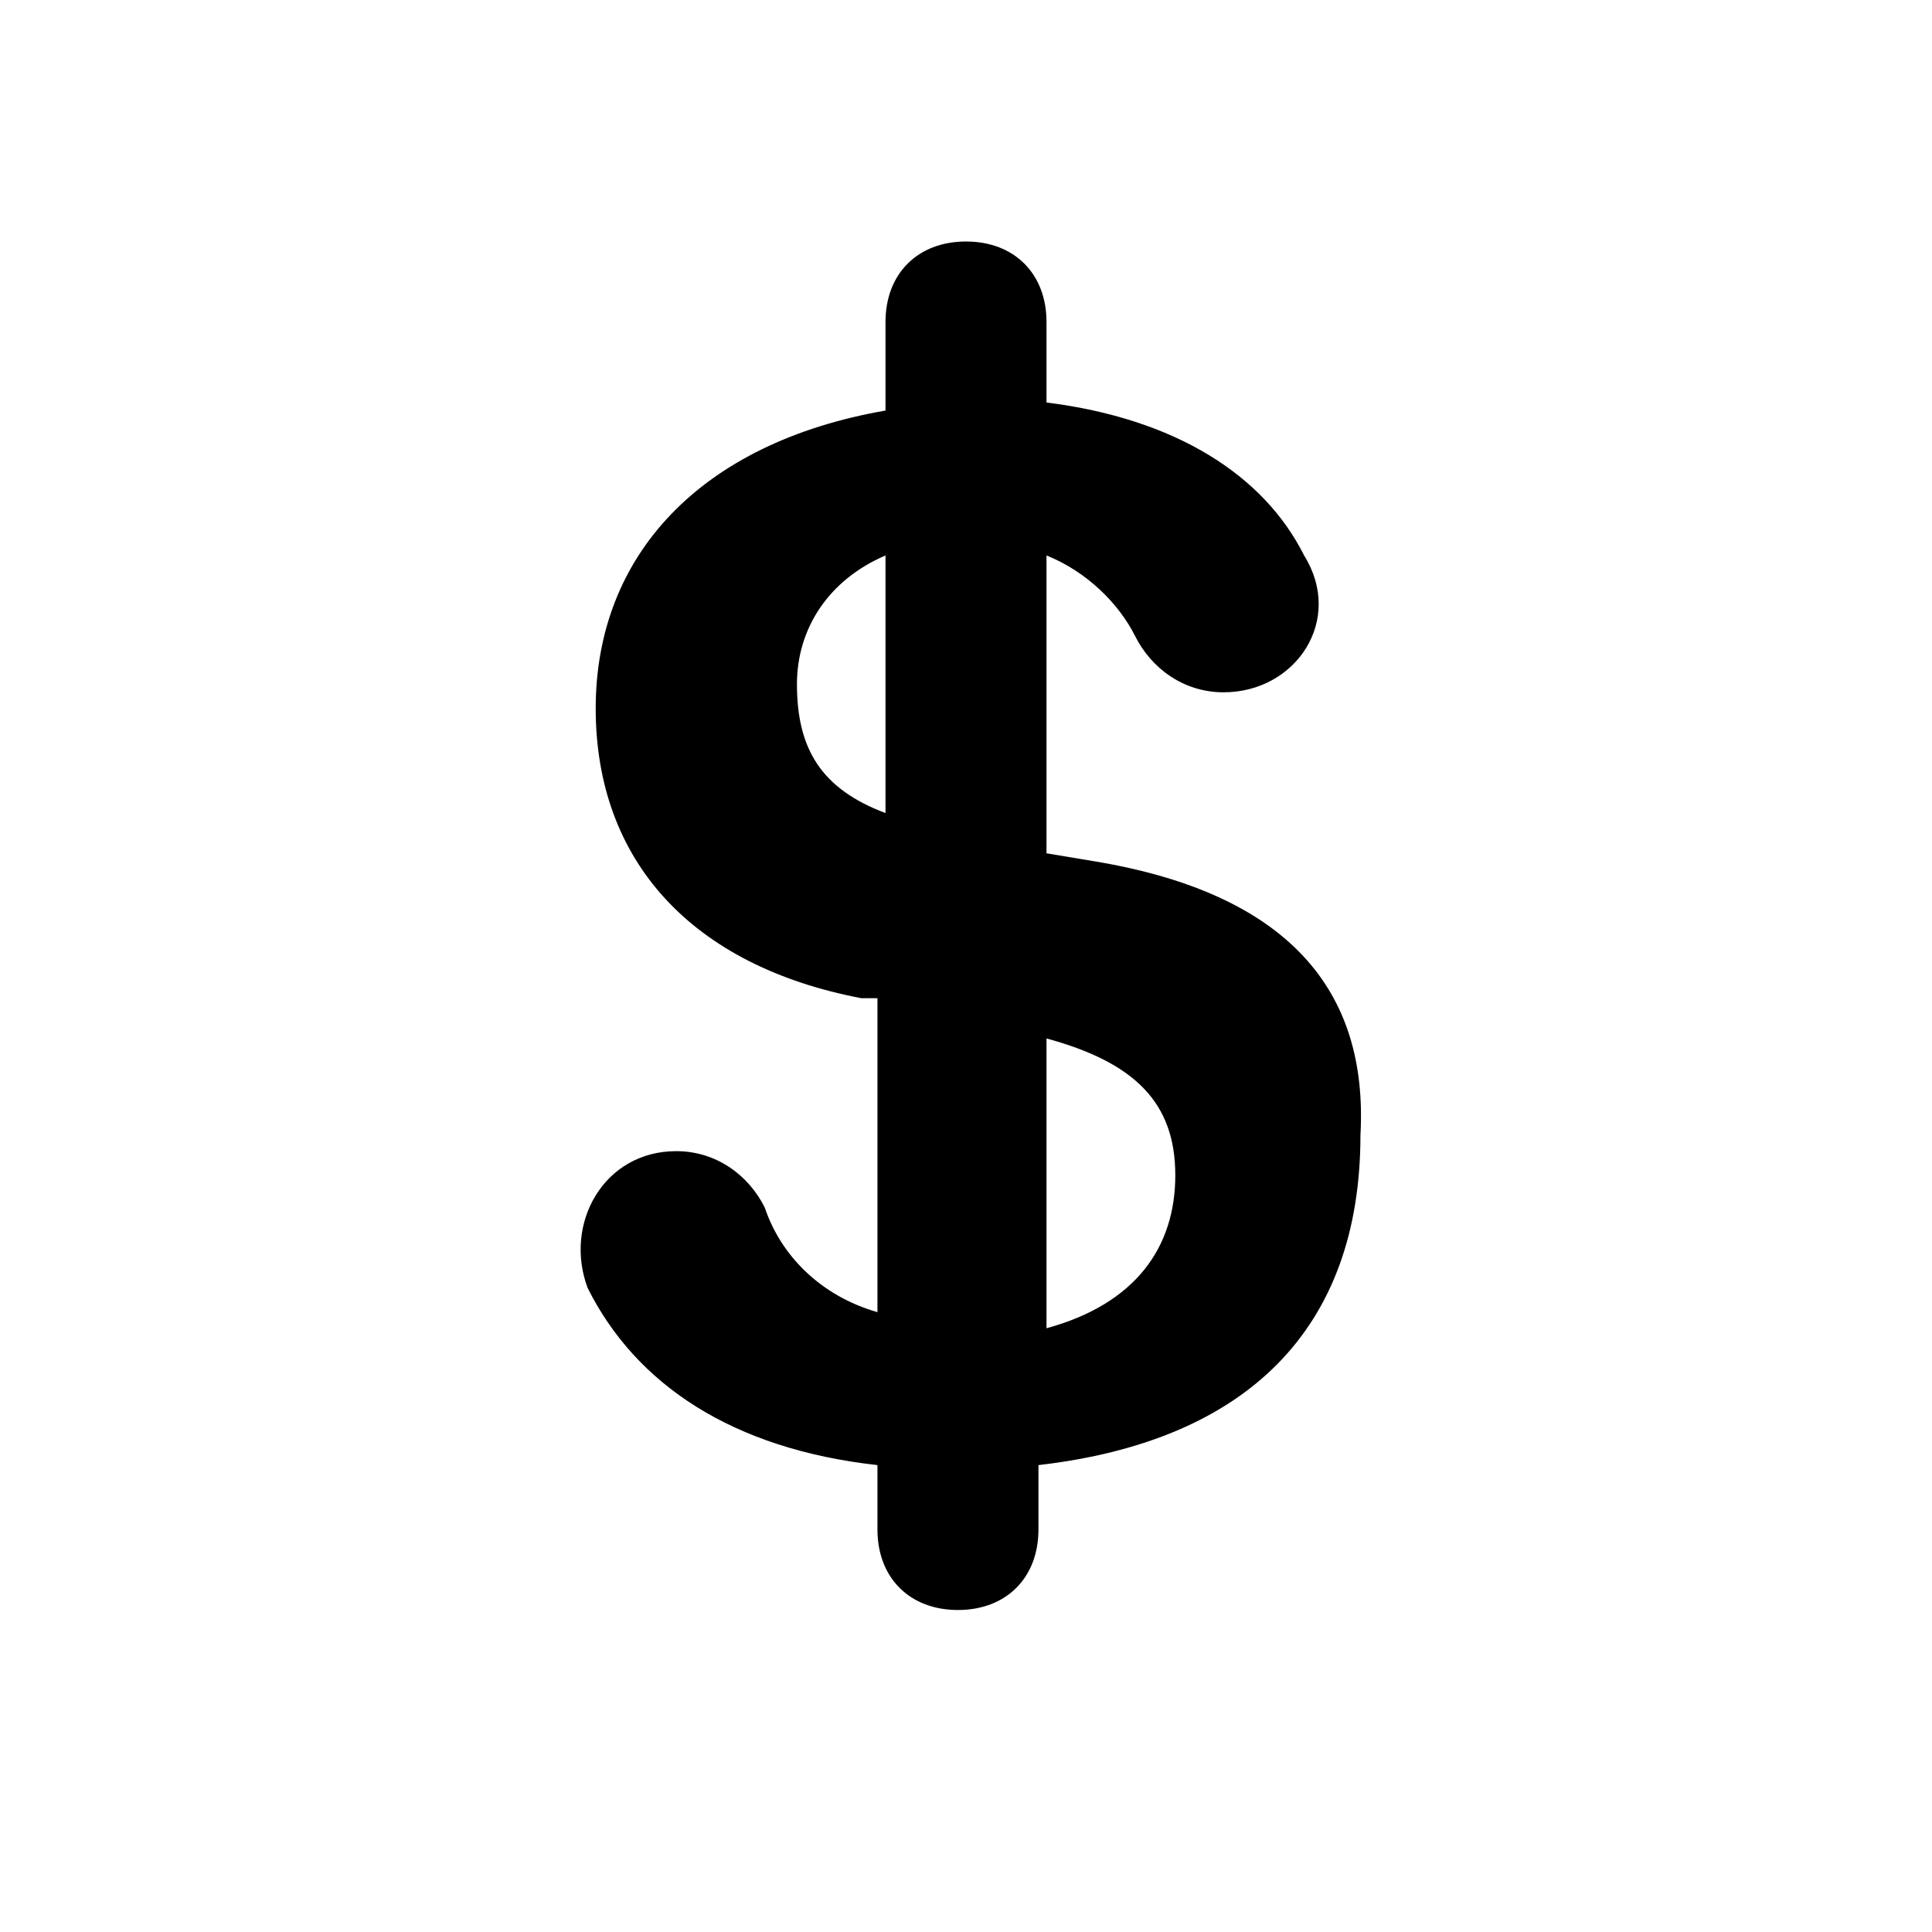
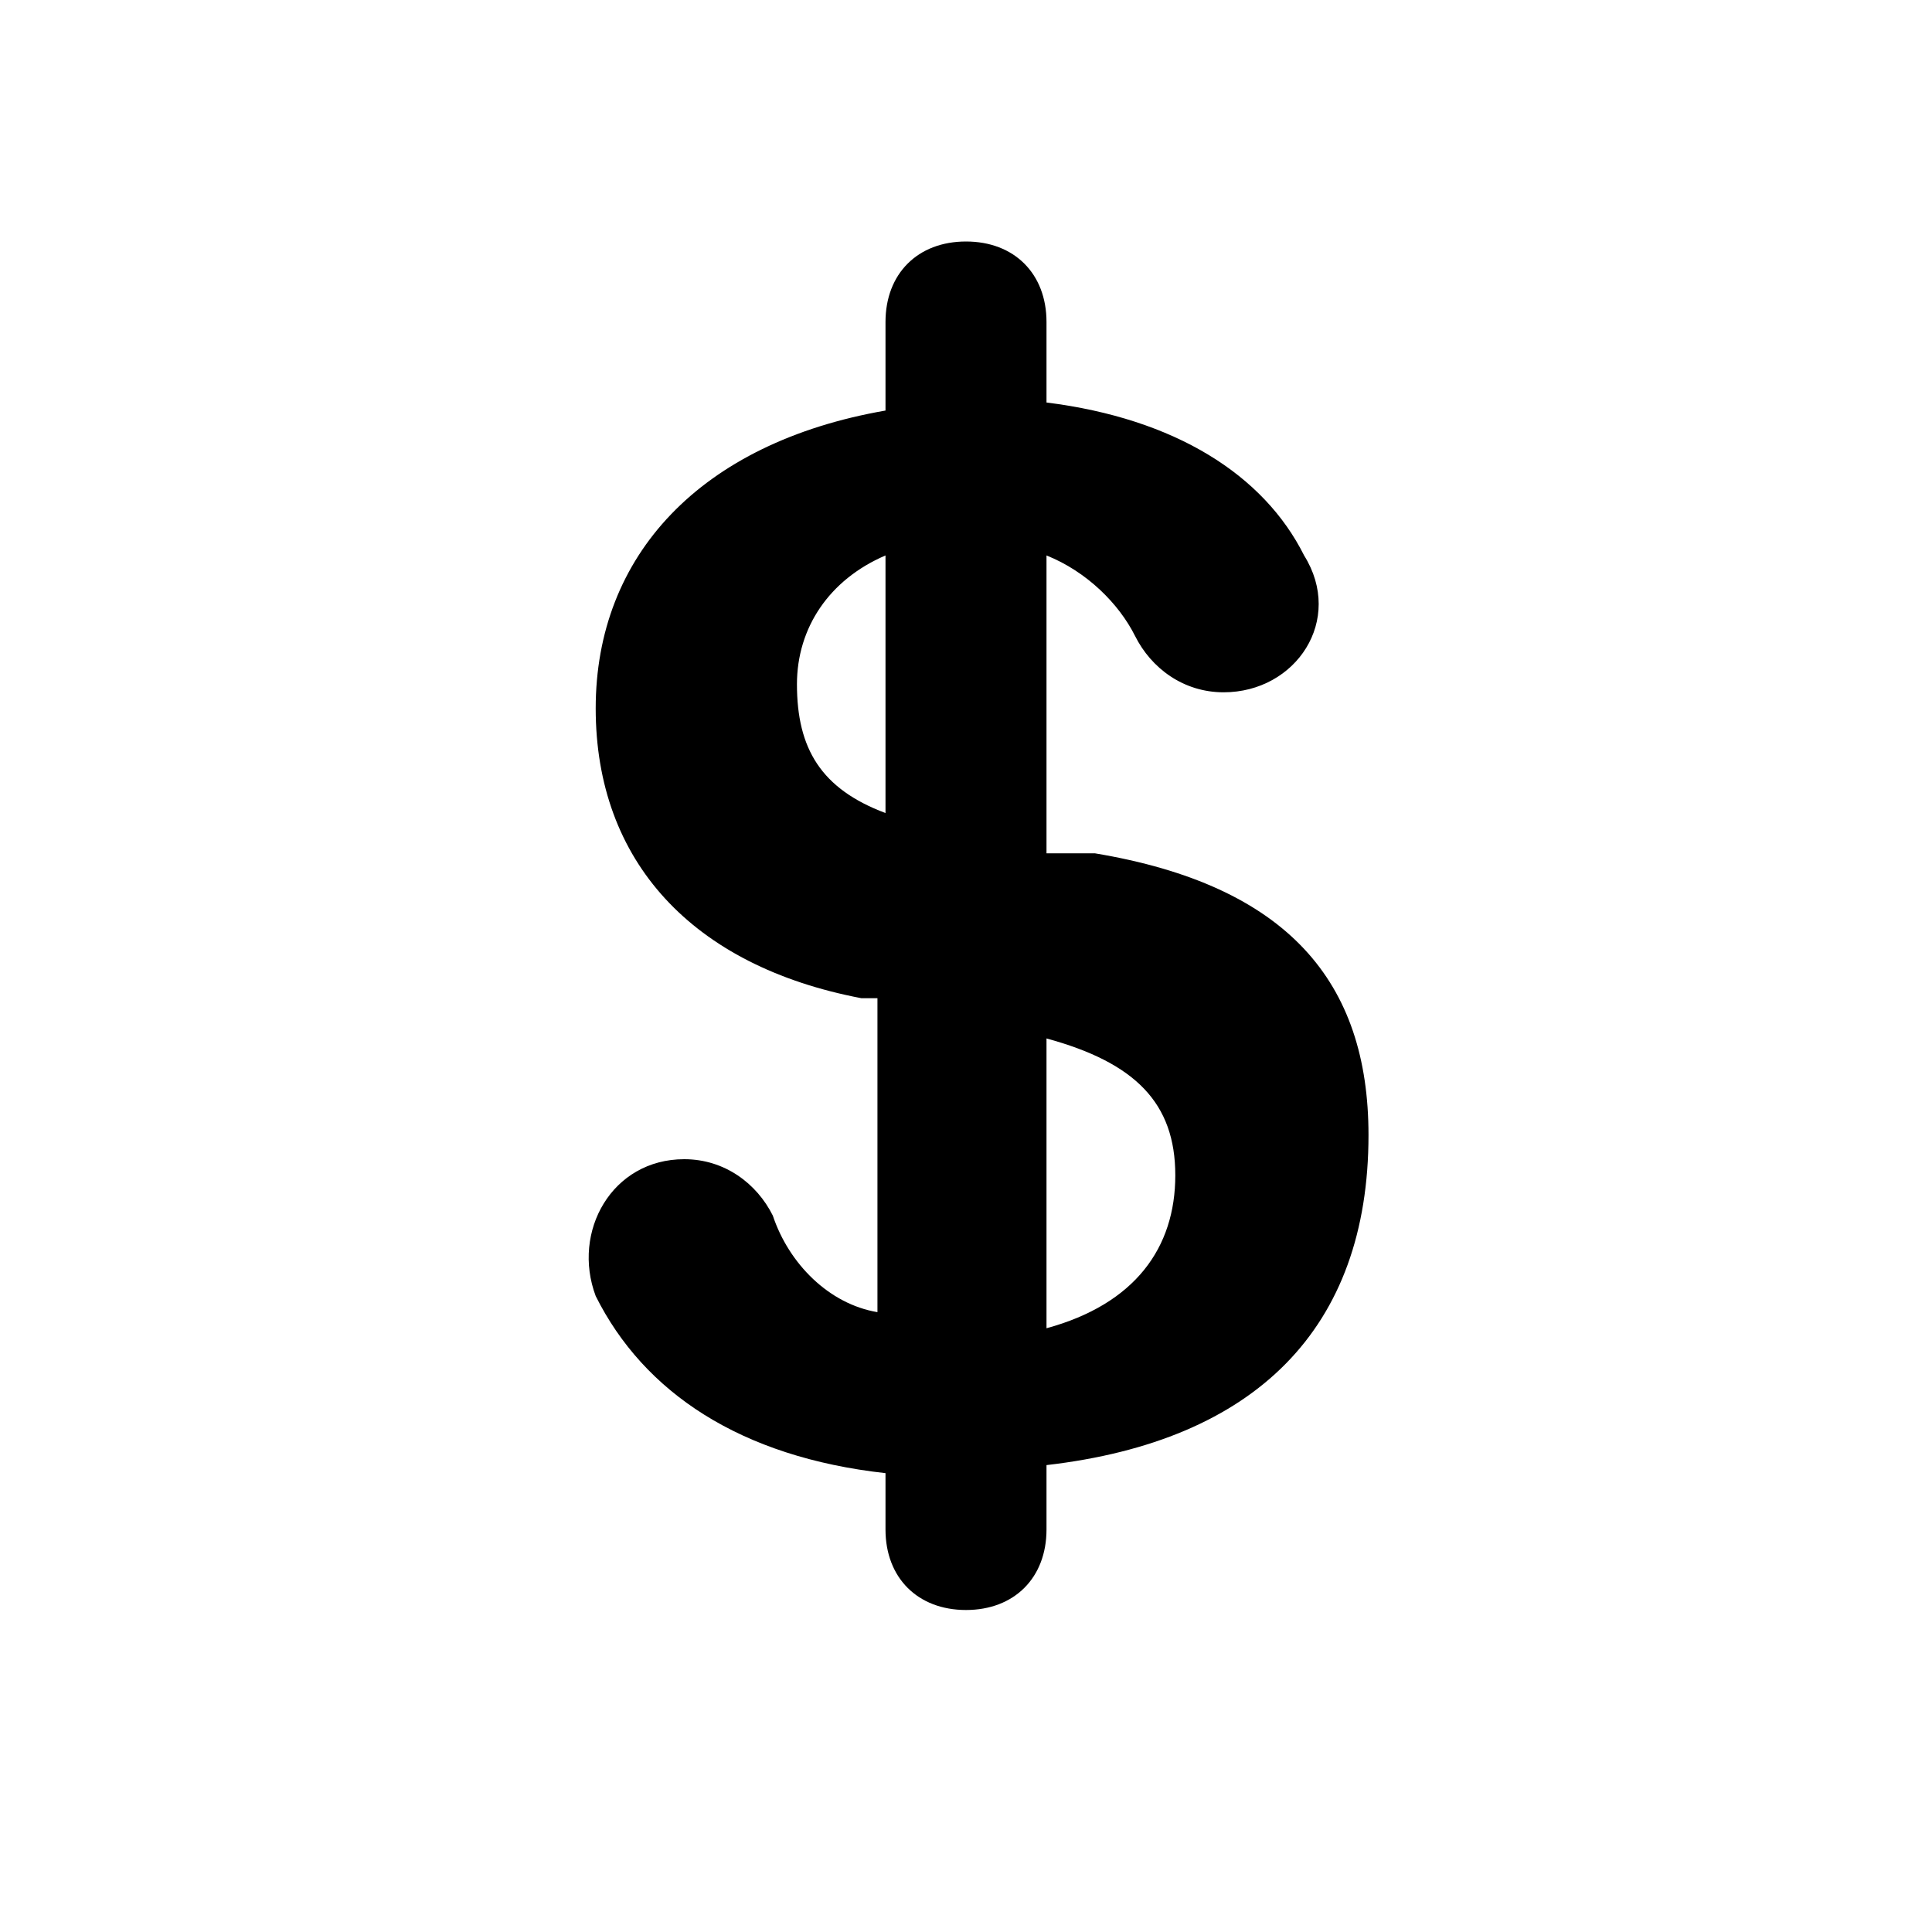
<svg xmlns="http://www.w3.org/2000/svg" version="1.1" id="Layer_1" x="0px" y="0px" viewBox="0 0 24 24" style="enable-background:new 0 0 24 24;" xml:space="preserve">
  <style type="text/css">
	.st0{fill:#A5B2BD;}
	.st1{fill:#3197D6;}
- 	.st2{fill:#010101;}
</style>
-   <path d="M13.6,10.7L13,10.6V6.9c0.5,0.2,0.9,0.6,1.1,1c0.2,0.4,0.6,0.7,1.1,0.7h0c0.9,0,1.5-0.9,1-1.7c-0.5-1-1.6-1.7-3.2-1.9V4  c0-0.6-0.4-1-1-1s-1,0.4-1,1v1.1C8.7,5.5,7.4,6.9,7.4,8.8c0,1.9,1.2,3.2,3.3,3.6l0.2,0v3.9c-0.7-0.2-1.2-0.7-1.4-1.3  c-0.2-0.4-0.6-0.7-1.1-0.7h0c-0.9,0-1.4,0.9-1.1,1.7c0.6,1.2,1.8,2,3.6,2.2V19c0,0.6,0.4,1,1,1s1-0.4,1-1v-0.8c2.6-0.3,4-1.7,4-4.1  C17,12.3,16,11.1,13.6,10.7z M11,10.1c-0.8-0.3-1.1-0.8-1.1-1.6c0-0.7,0.4-1.3,1.1-1.6V10.1z M13,16.5v-3.6c1.1,0.3,1.6,0.8,1.6,1.7  C14.6,15.5,14.1,16.2,13,16.5z" />
+   <path d="M9.6,15.1c-0.2-0.4-0.6-0.7-1.1-0.7h0c-0.9,0-1.4,0.9-1.1,1.7c0.6,1.2,1.8,2,3.6,2.2V19c0,0.6,0.4,1,1,1s1-0.4,1-1v-0.8  c2.6-0.3,4-1.7,4-4.1c0-1.9-1-3.1-3.4-3.5L13,10.6V6.9c0.5,0.2,0.9,0.6,1.1,1c0.2,0.4,0.6,0.7,1.1,0.7h0c0.9,0,1.5-0.9,1-1.7  c-0.5-1-1.6-1.7-3.2-1.9V4c0-0.6-0.4-1-1-1s-1,0.4-1,1v1.1C8.7,5.5,7.4,6.9,7.4,8.8c0,1.9,1.2,3.2,3.3,3.6l0.2,0v3.9  C10.3,16.2,9.8,15.7,9.6,15.1z M13,12.9c1.1,0.3,1.6,0.8,1.6,1.7c0,0.9-0.5,1.6-1.6,1.9V12.9z M9.9,8.5c0-0.7,0.4-1.3,1.1-1.6v3.2  C10.2,9.8,9.9,9.3,9.9,8.5z" />
</svg>
